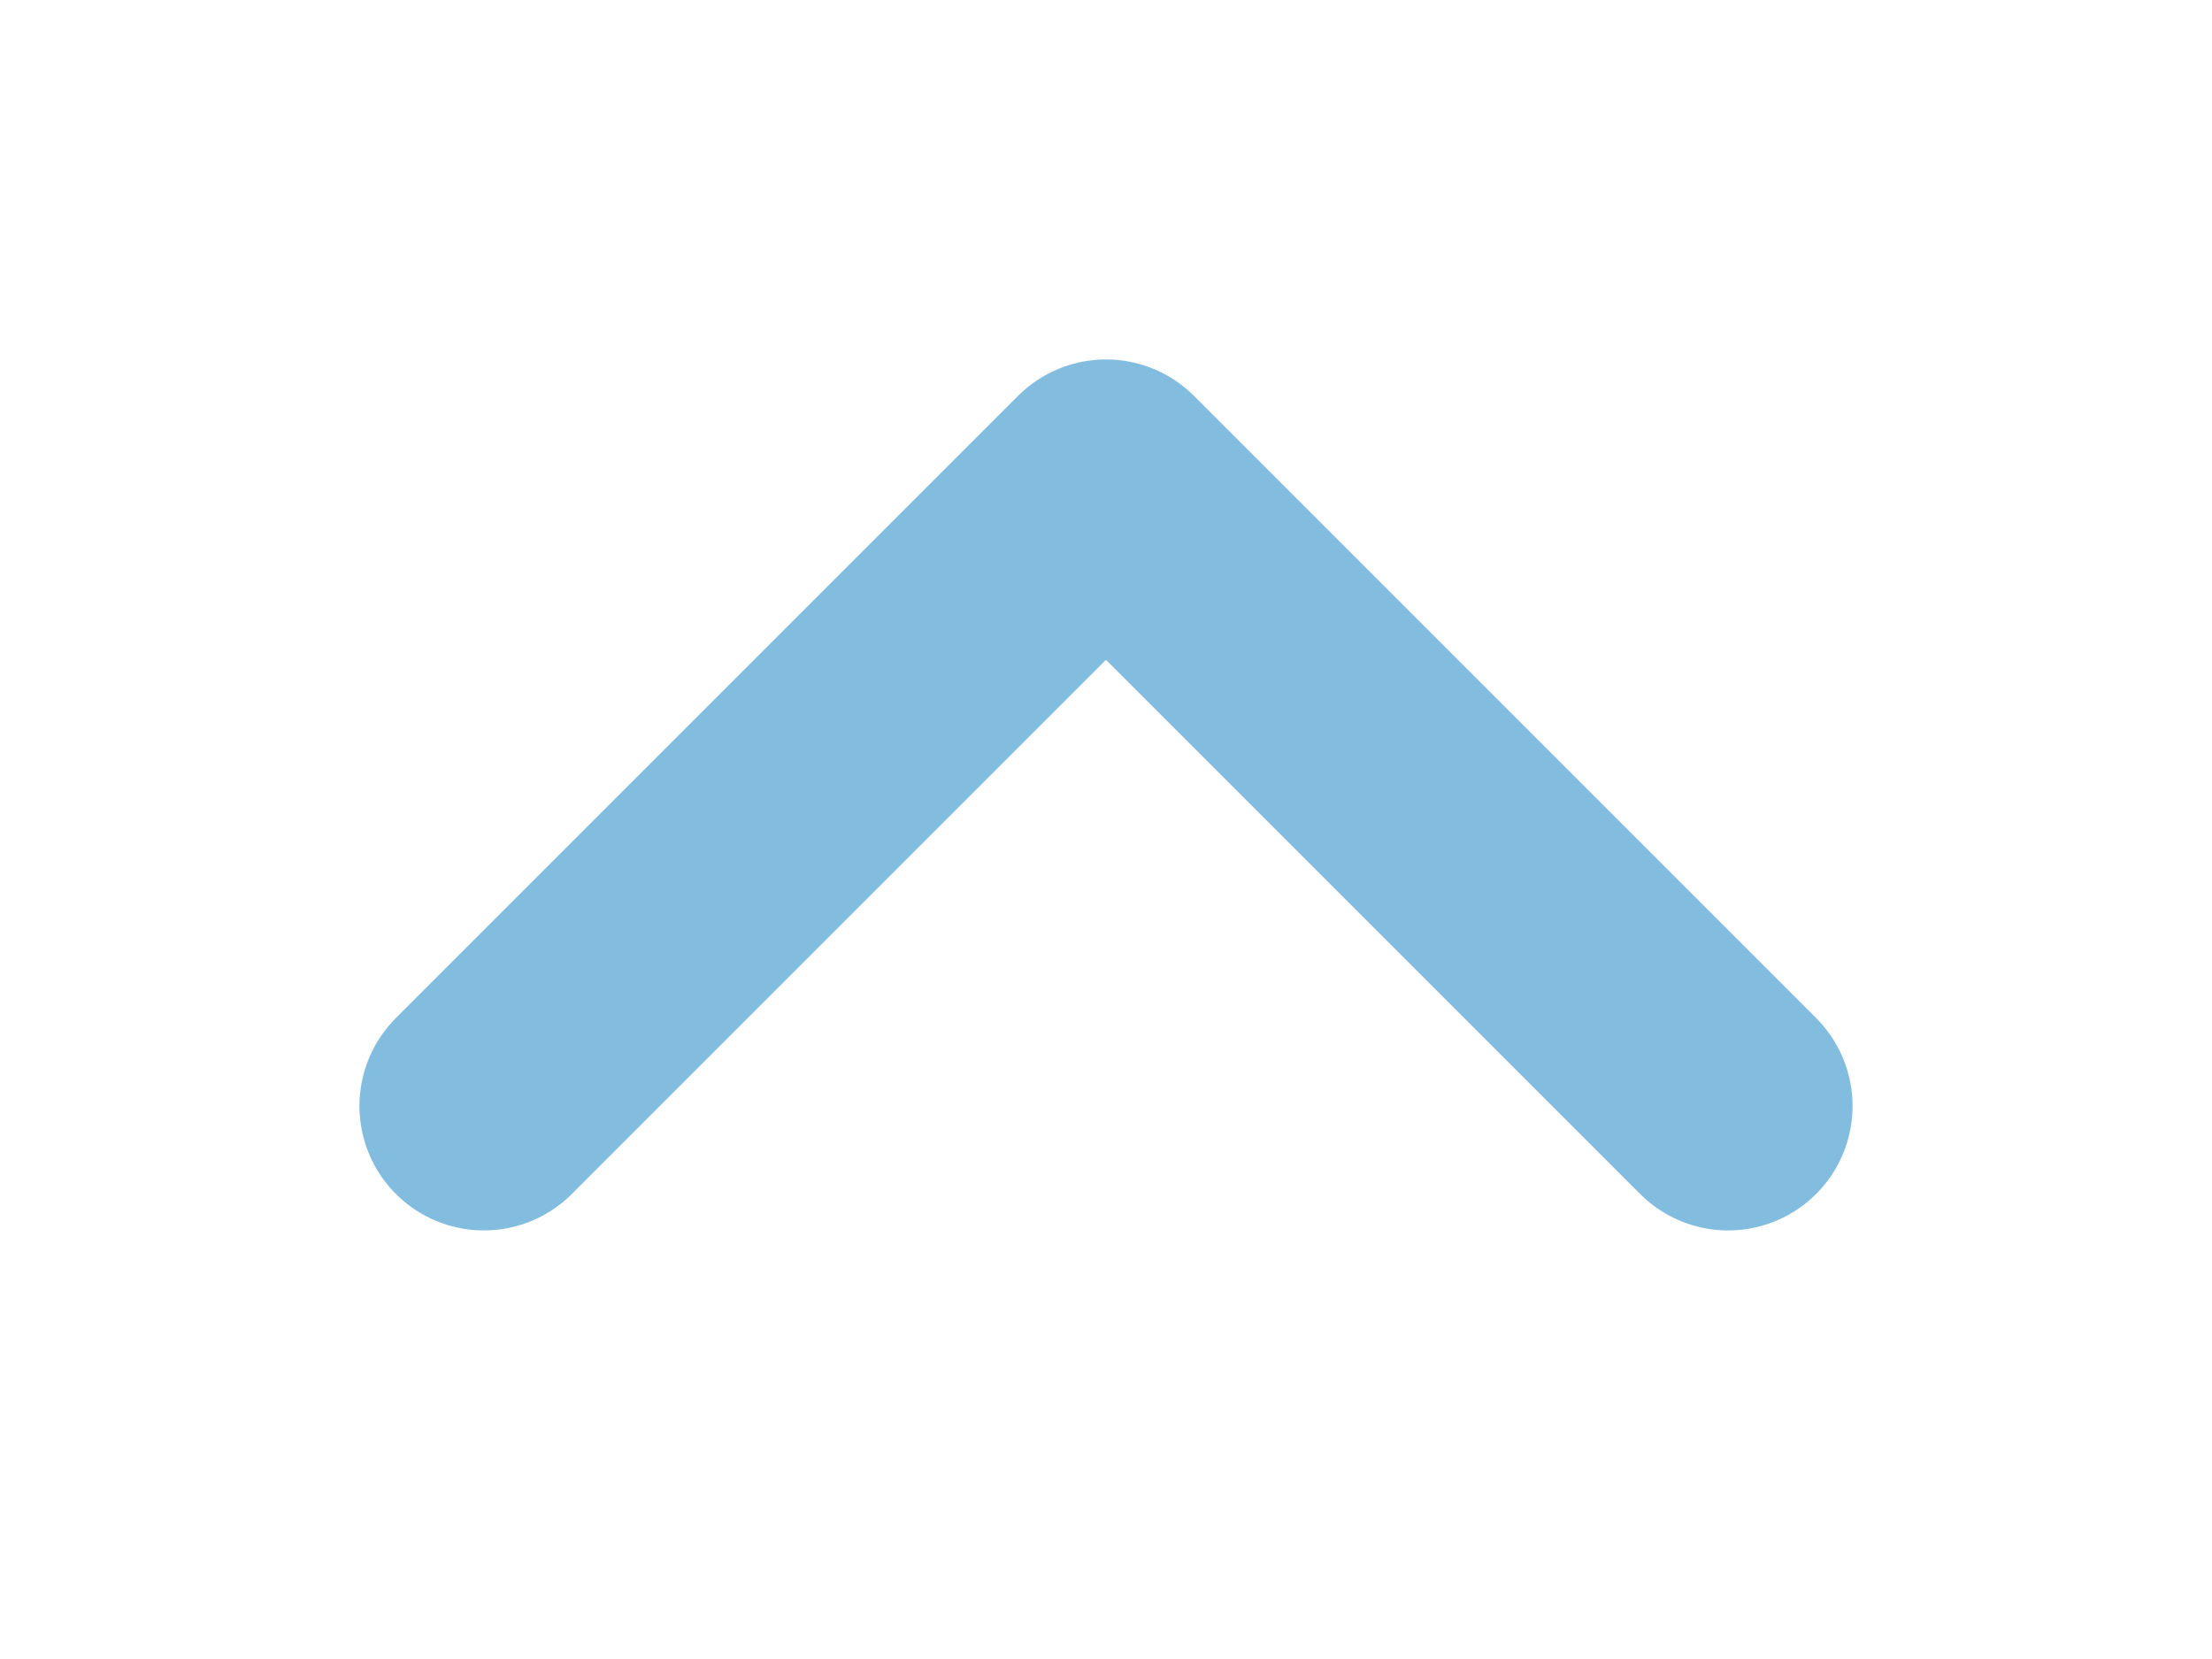
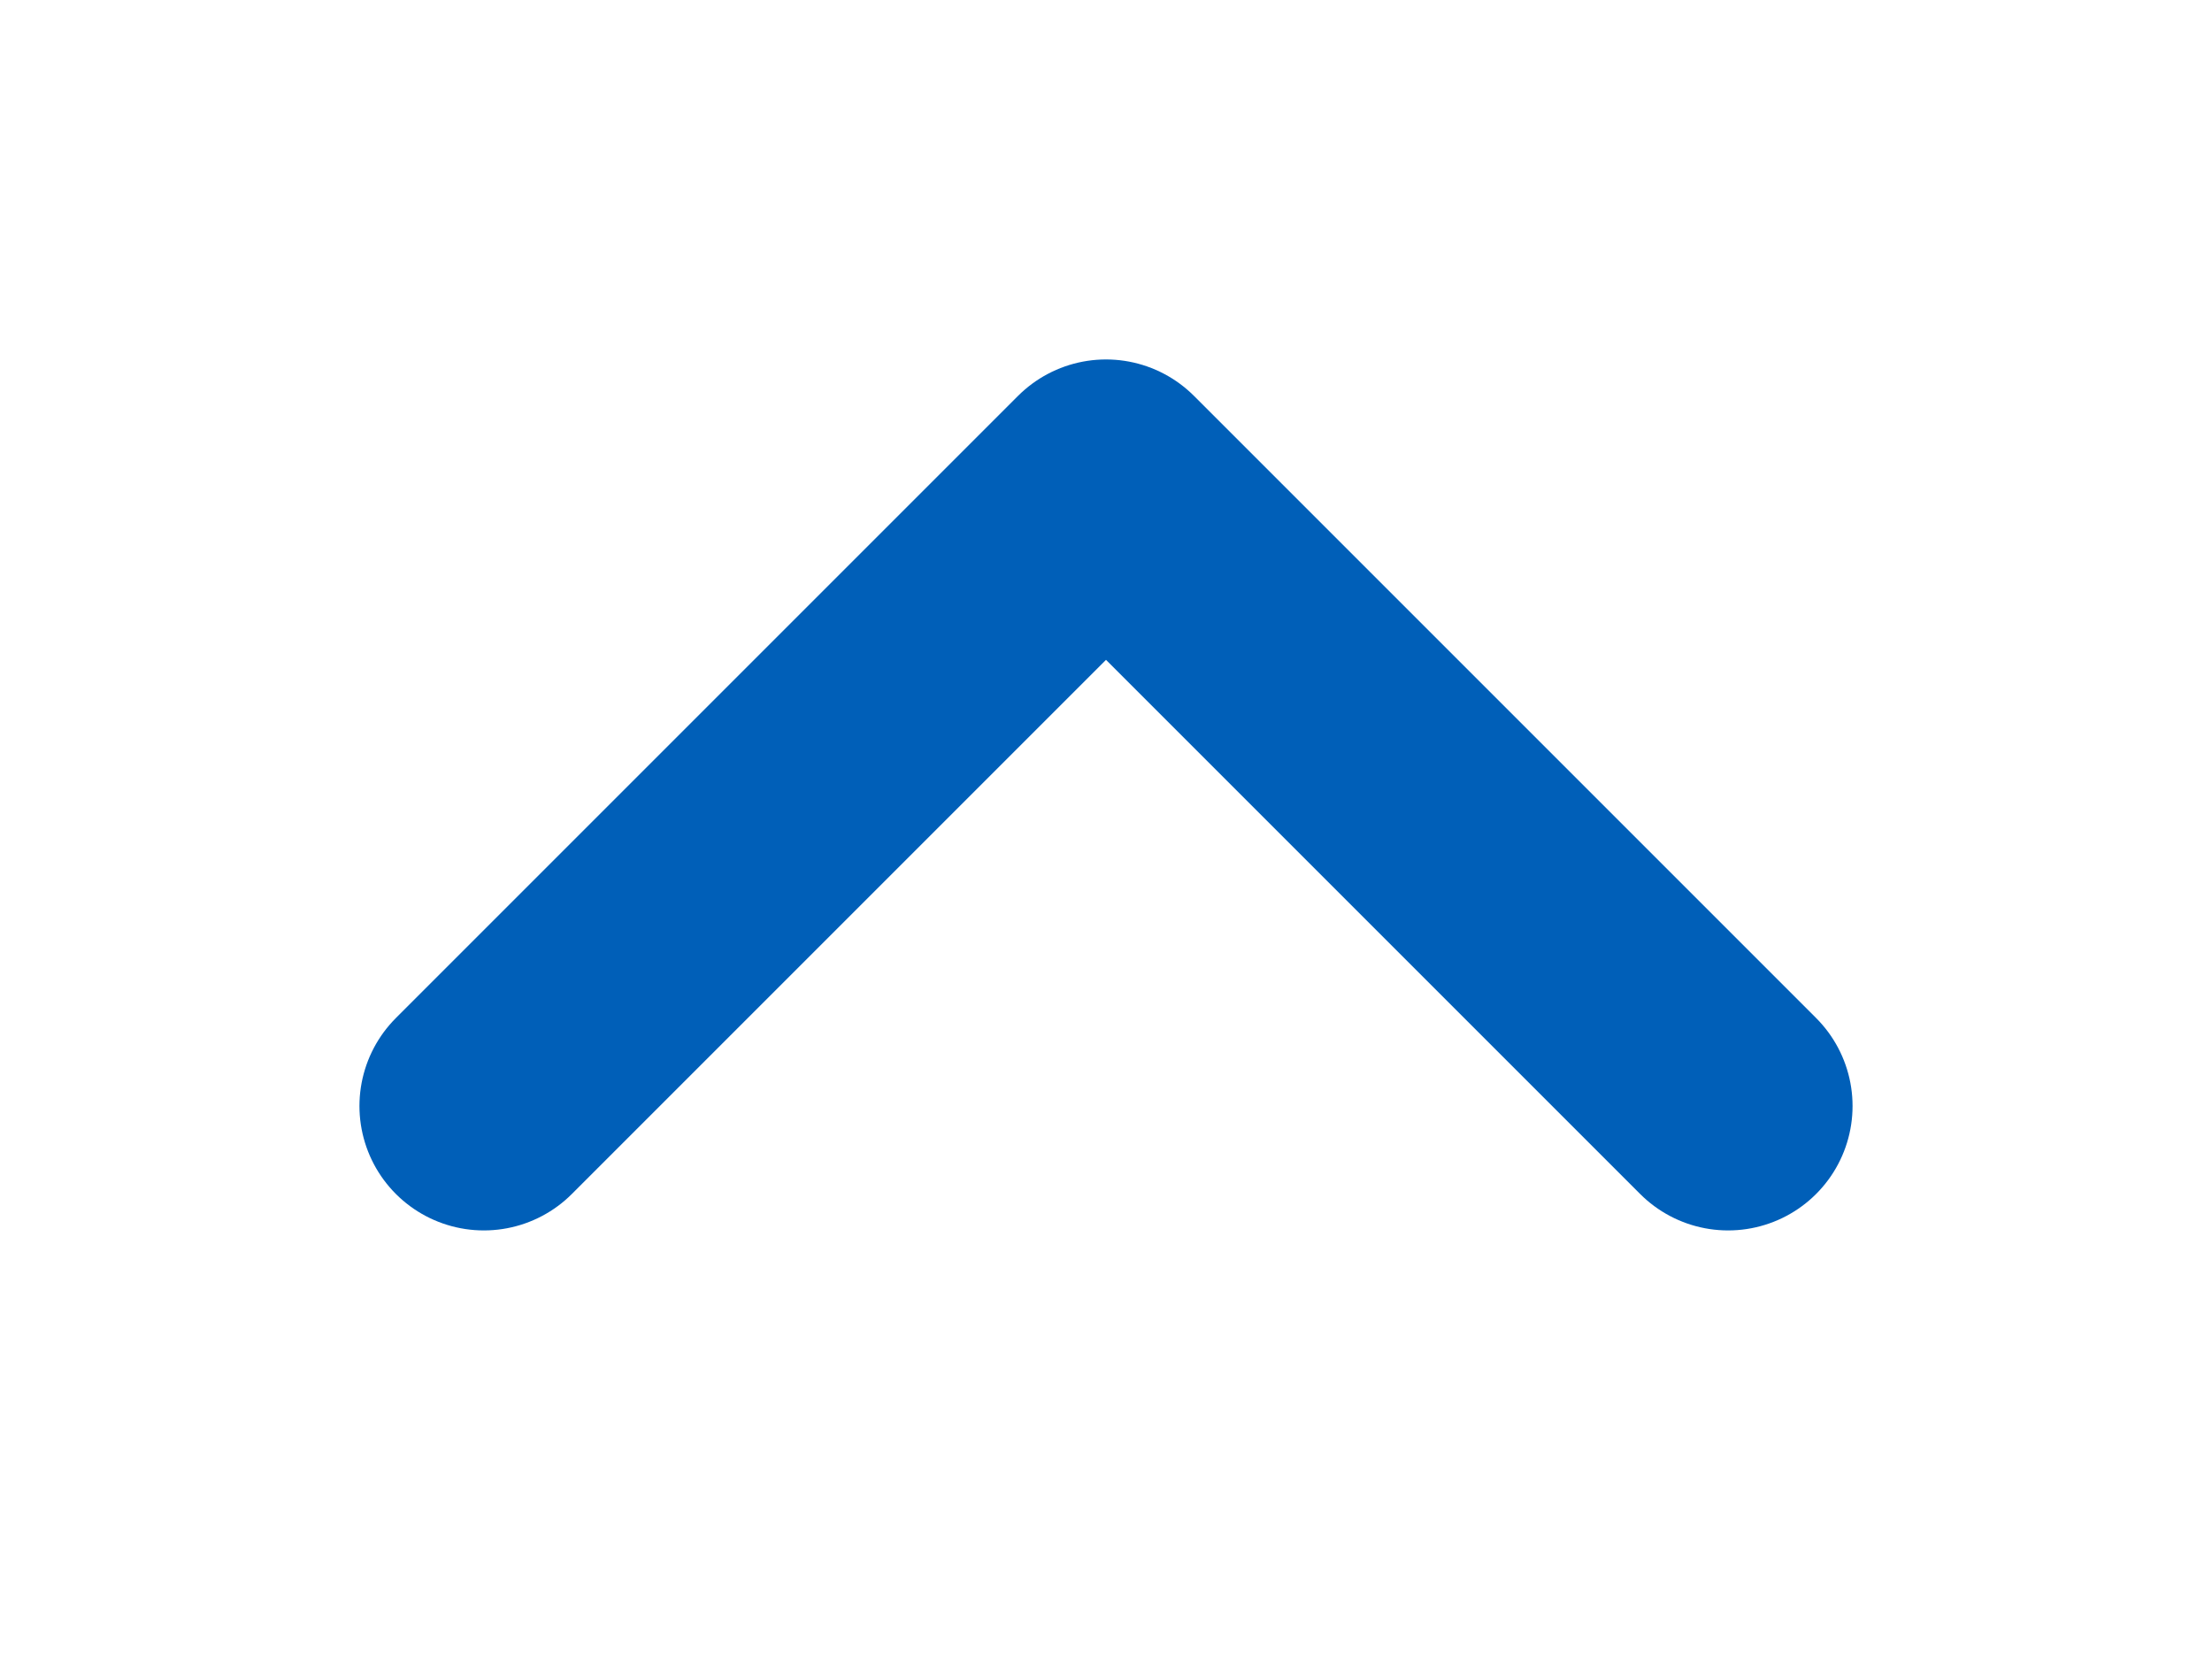
<svg xmlns="http://www.w3.org/2000/svg" width="16" height="12" viewBox="0 0 16 12">
-   <path d="M3.5 8 8 3.5 12.5 8" fill="none" stroke="#82BDE0" stroke-width="1.8" stroke-linecap="round" stroke-linejoin="round" />
+   <path d="M3.5 8 8 3.5 12.5 8" fill="none" stroke="#005FB8" stroke-width="1.8" stroke-linecap="round" stroke-linejoin="round" />
</svg>
